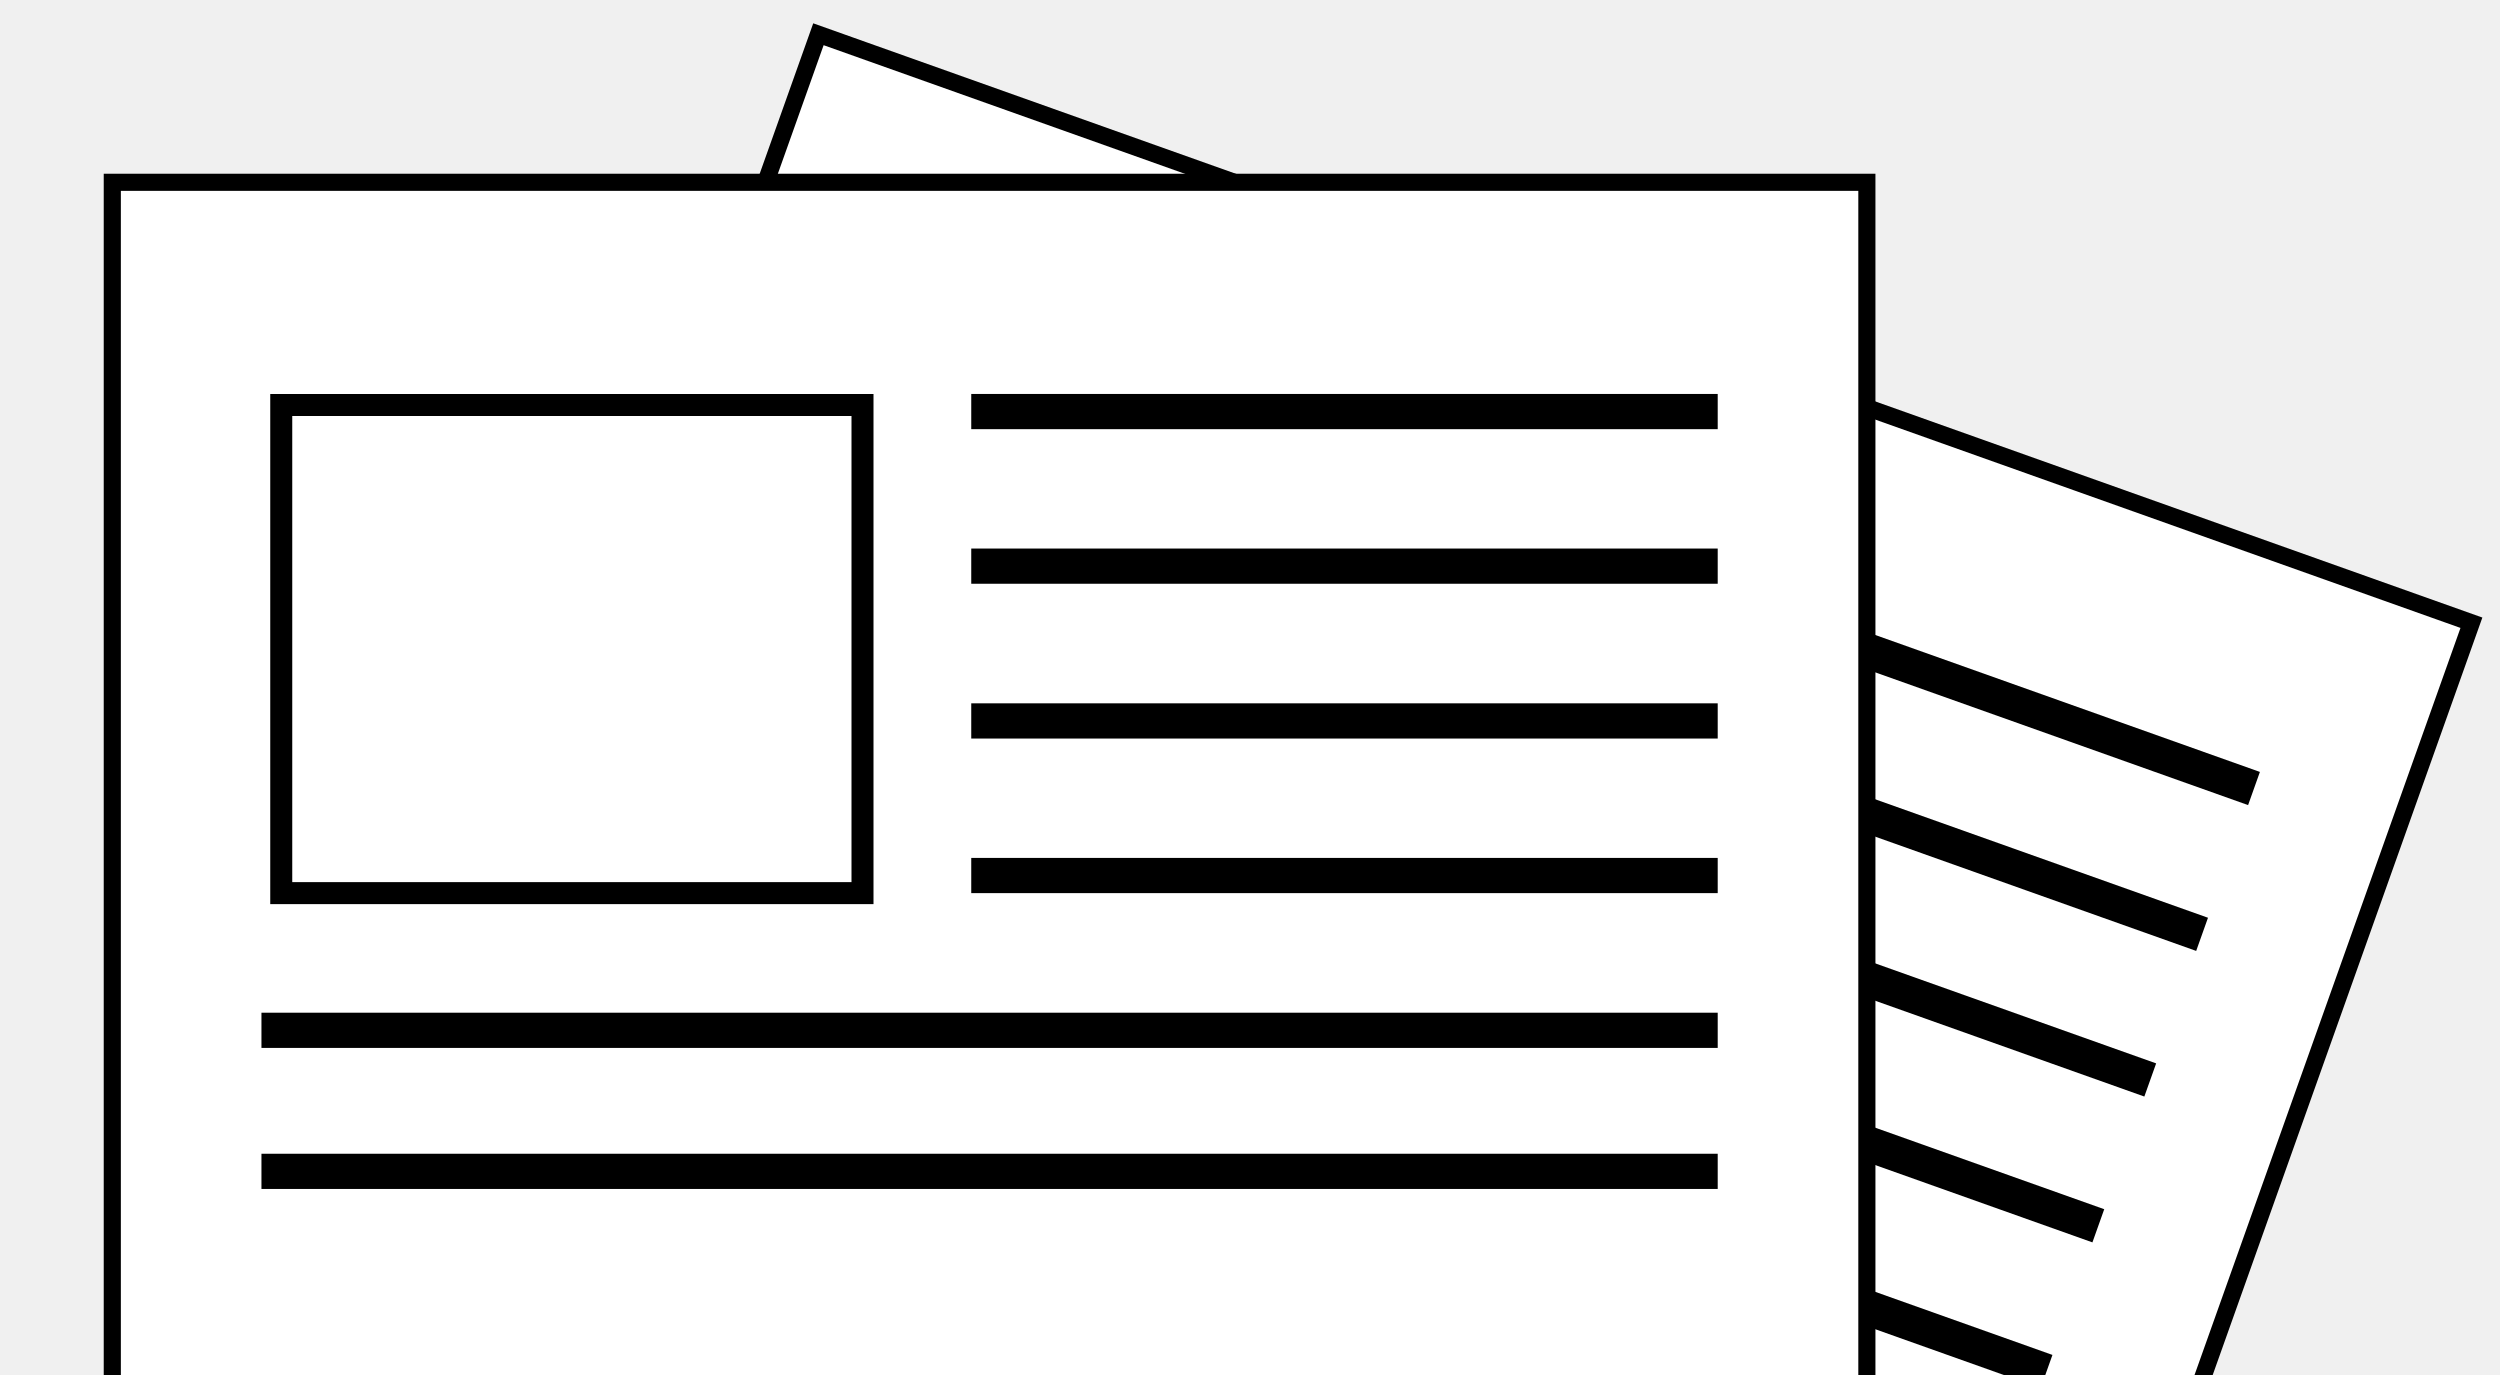
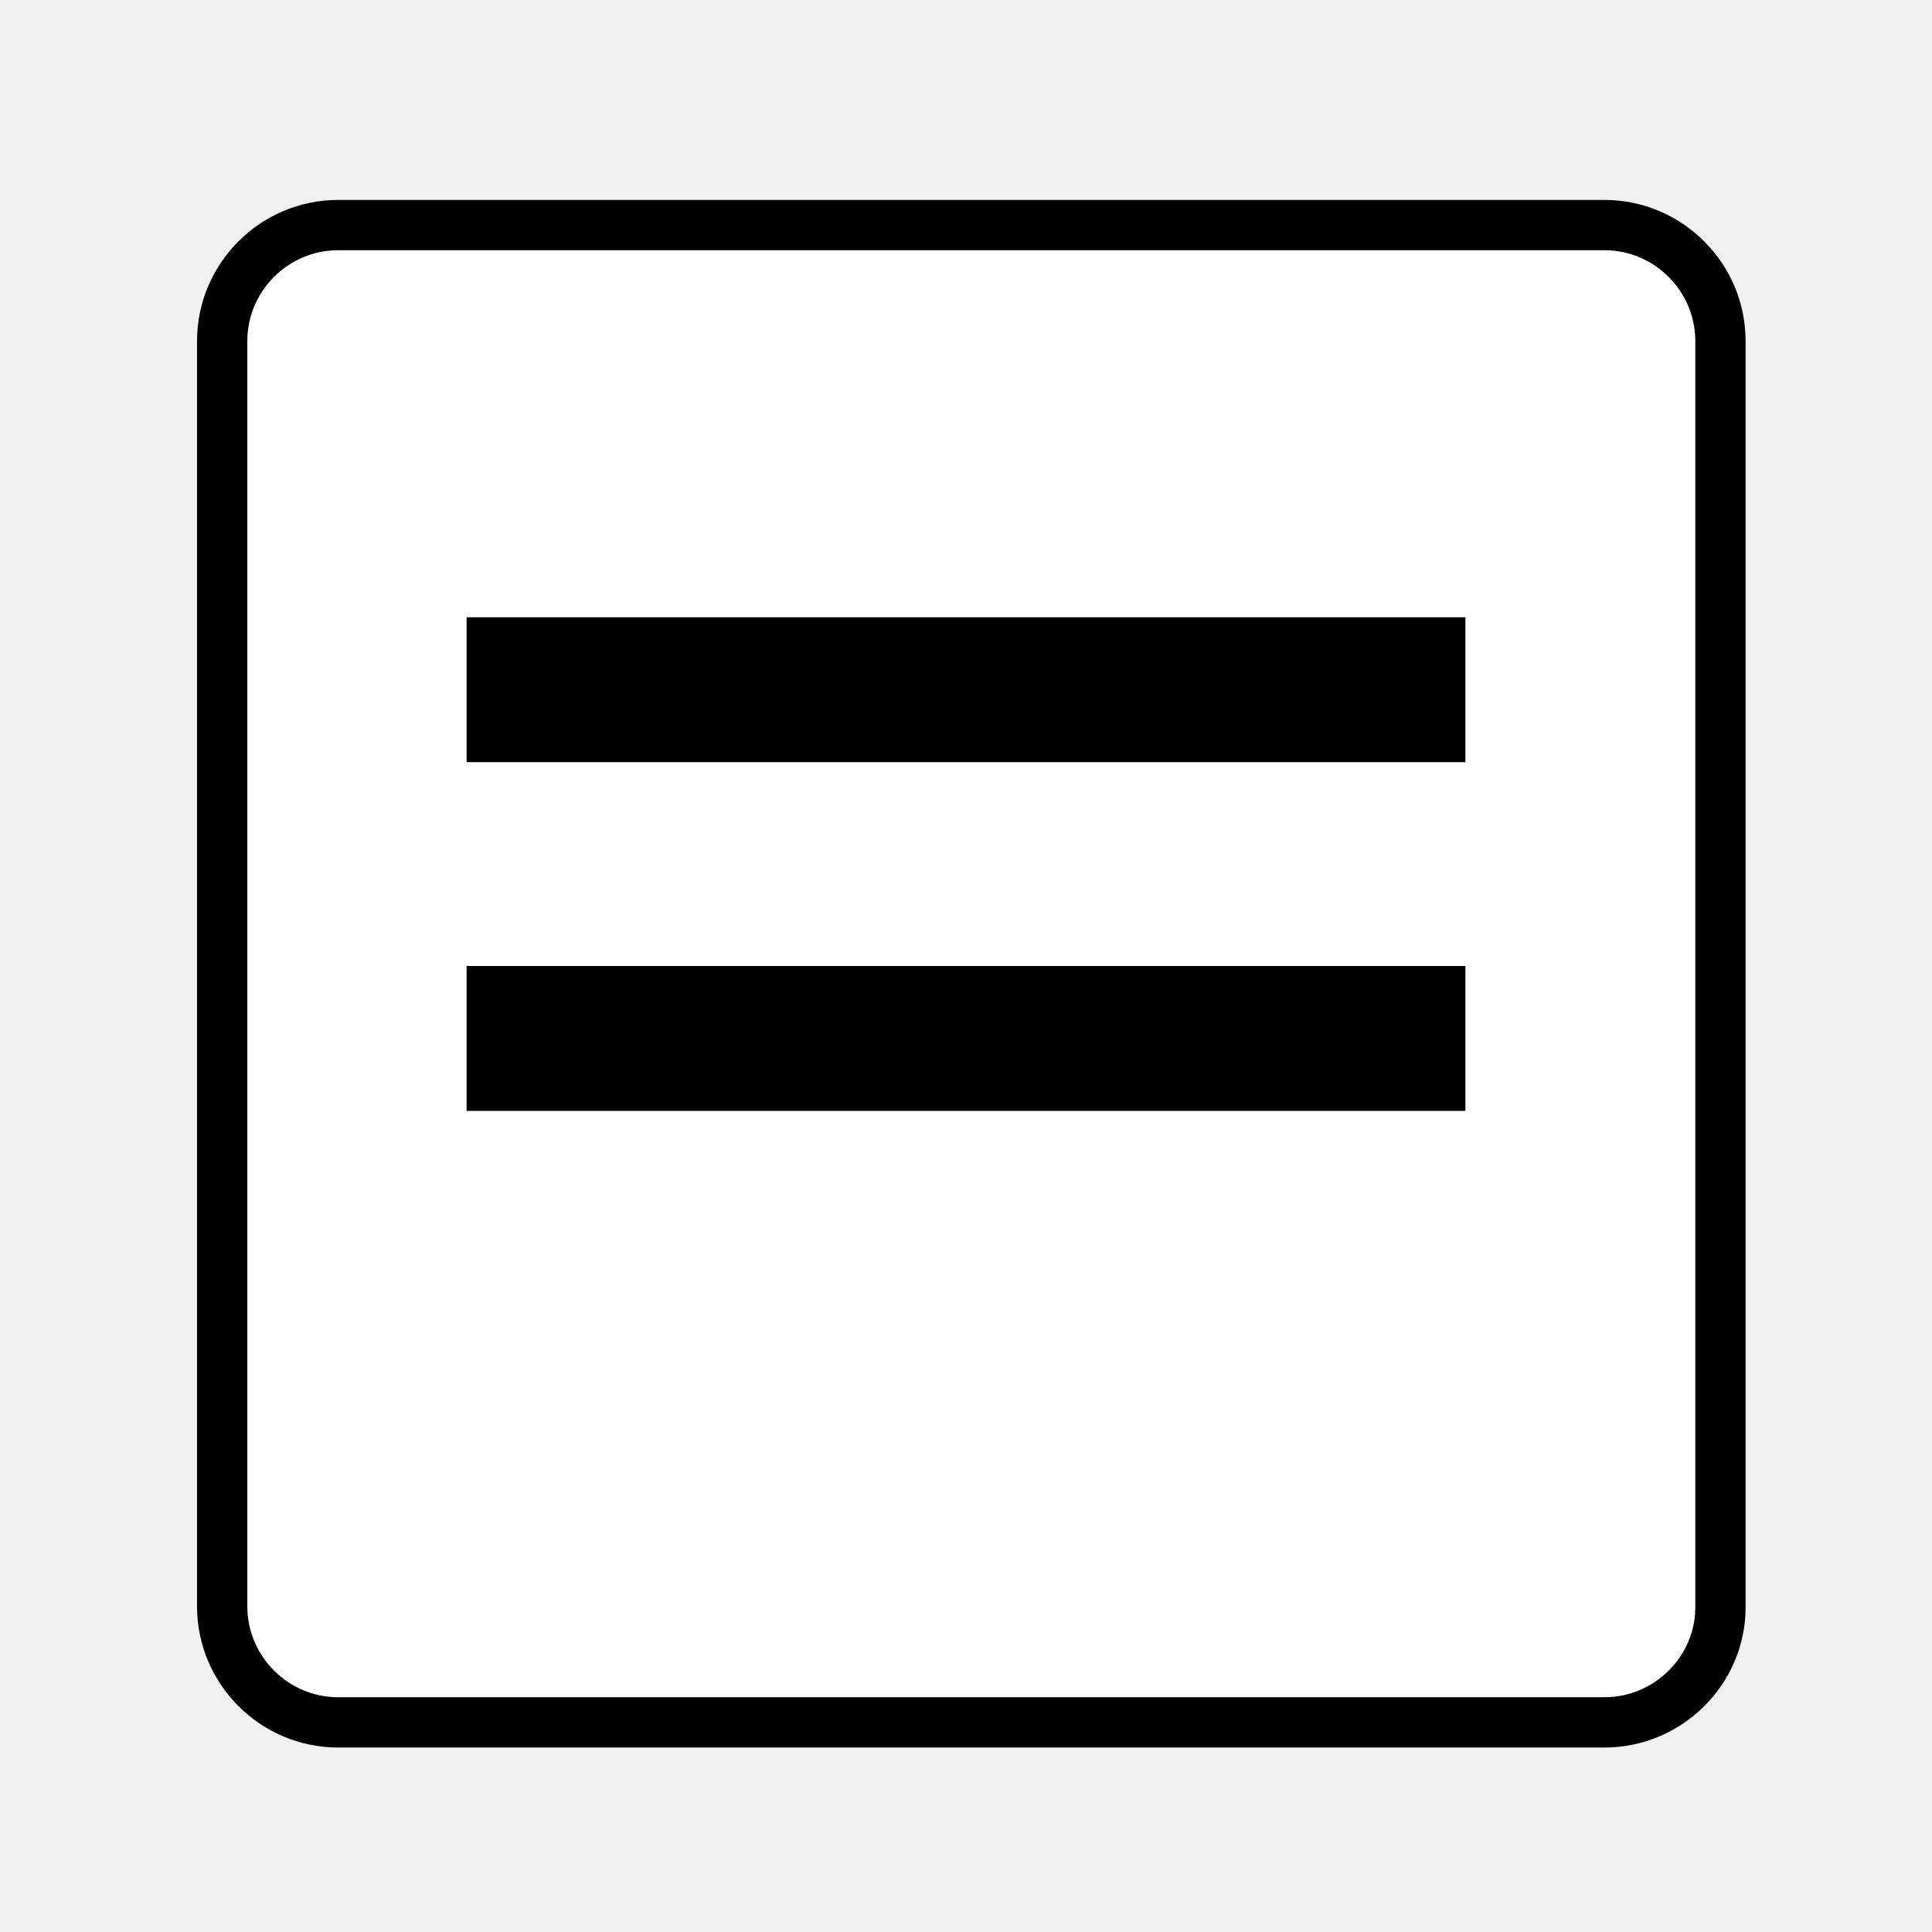
- <svg xmlns="http://www.w3.org/2000/svg" version="1.1" x="0px" y="0px" viewBox="0 0 120 66" style="enable-background:new 0 0 120 66;" xml:space="preserve">
+ <svg xmlns="http://www.w3.org/2000/svg" version="1.1" x="0px" y="0px" viewBox="0 0 200 200" style="enable-background:new 0 0 200 200;" xml:space="preserve">
  <style type="text/css">
	.st0{display:none;}
- 	.st1{display:inline;fill:#FFFFFF;}
- 	.st2{display:inline;}
- 	.st3{fill:#D49E14;}
- 	.st4{fill:#BD8717;}
- 	.st5{fill:#F5C632;}
- 	.st6{fill:#FFFFFF;stroke:#000000;stroke-miterlimit:10;}
- 	.st7{fill:#F9ECA8;}
- 	.st8{fill:#FFFFFF;stroke:#000000;stroke-width:0.822;stroke-miterlimit:10;}
- 	.st9{fill:#FFFFFF;stroke:#000000;stroke-width:1.056;stroke-miterlimit:10;}
- 	.st10{fill:#D2D2D2;}
+ 	.st1{display:inline;}
+ 	.st2{fill:#FFFFFF;stroke:#000000;stroke-width:5.206;stroke-linecap:round;stroke-linejoin:round;stroke-miterlimit:10;}
+ 	
+ 		.st3{display:inline;fill:#FFFFFF;stroke:#000000;stroke-width:5.206;stroke-linecap:round;stroke-linejoin:round;stroke-miterlimit:10;}
</style>
-   <g id="레이어_4" class="st0">
-     <rect class="st1" width="120" height="66" />
+   <g id="레이어_1_사본">
+     <g>
+       <g class="st0">
+         <path class="st1" d="M117.3,107.8l-2.7-5.6l2.2-0.2l0.8,2c0.2,0.7,0.5,1.3,0.7,2l0.1,0c0.3-0.7,0.5-1.4,0.8-2.1l0.8-2.2l2.1-0.2     l-2.7,6.2v3.3l-2.1,0.2L117.3,107.8z" />
+         <path class="st1" d="M122,101.4l5.7-0.6v1.7l-3.6,0.4v1.9l3.1-0.3v1.7l-3.1,0.3v2.1l3.8-0.4v1.7l-5.8,0.6V101.4z" />
+         <path class="st1" d="M129,100.7l2-0.2l0,7.4l3.6-0.3v1.7l-5.6,0.5L129,100.7z" />
+         <path class="st1" d="M135.5,100.1l2.1-0.2l0,7.4l3.6-0.3v1.7l-5.6,0.5L135.5,100.1z" />
+         <path class="st1" d="M141.1,104.1c0-3,1.7-4.9,4.1-5.1c2.5-0.2,4.1,1.3,4.1,4.3c0,3-1.7,5-4.1,5.2     C142.8,108.7,141.1,107.1,141.1,104.1z M147.2,103.5c0-1.8-0.8-2.8-2-2.7c-1.2,0.1-2,1.3-2,3.1s0.8,2.9,2,2.8     C146.4,106.6,147.2,105.3,147.2,103.5z" />
+         <path class="st1" d="M117.2,114.3l4.3-0.4c2.6-0.3,4.6,0.3,4.6,2.7c0,1.1-0.6,2.4-1.7,2.9v0.1c1.3,0.2,2.3,1.1,2.3,2.8     c0,2.6-2.2,4-4.9,4.2l-4.7,0.5L117.2,114.3z M121.3,119c1.4-0.1,2-0.8,2-1.7c0-1-0.7-1.3-2-1.2l-1.3,0.1v2.9L121.3,119z      M121.6,124.4c1.6-0.2,2.3-0.8,2.3-1.9c0-1.1-0.8-1.5-2.3-1.3l-1.6,0.2v3.3L121.6,124.4z" />
+         <path class="st1" d="M127.3,119.6c0-4.2,2.3-6.8,5.7-7.1c3.4-0.3,5.7,1.8,5.7,6c0,4.2-2.3,6.9-5.7,7.2     C129.6,126.1,127.3,123.8,127.3,119.6z M135.8,118.8c0-2.5-1.1-3.9-2.8-3.8c-1.7,0.2-2.8,1.8-2.8,4.3s1.1,4.1,2.8,3.9     C134.7,123.1,135.8,121.4,135.8,118.8z" />
+         <path class="st1" d="M141.8,118.1l-3.3-5.8l3.2-0.3l1.1,2.3c0.3,0.6,0.5,1.2,0.9,1.9l0.1,0c0.3-0.8,0.5-1.5,0.8-2.1l1-2.5l3-0.3     l-3.3,6.6l3.5,6.1l-3.2,0.3l-1.2-2.5c-0.3-0.6-0.6-1.3-0.9-2l-0.1,0c-0.3,0.8-0.6,1.5-0.9,2.2l-1.2,2.7l-3,0.3L141.8,118.1z" />
+       </g>
+     </g>
+     <path class="st2" d="M166.1,178.3H35c-6.6,0-12-5.4-12-12V35.3c0-6.6,5.4-12,12-12h131.1c6.6,0,12,5.4,12,12v131.1   C178.1,172.9,172.7,178.3,166.1,178.3z" />
+     <g class="st0">
+       <g class="st1">
+         <rect x="59.1" y="108.8" transform="matrix(0.7071 0.7071 -0.7071 0.7071 111.3916 -8.2843)" width="13.2" height="43" />
+         <g>
+           <rect x="59.1" y="108.8" transform="matrix(-0.7071 0.7071 -0.7071 -0.7071 204.2996 176.0152)" width="13.2" height="43" />
+         </g>
+       </g>
+       <g class="st1">
+         <rect x="128.8" y="47.9" transform="matrix(-1.836970e-16 1 -1 -1.836970e-16 204.7866 -66.0061)" width="13.2" height="43" />
+       </g>
+       <g class="st1">
+         <rect x="59.1" y="47.9" width="13.2" height="43" />
+         <g>
+           <rect x="59.1" y="47.9" transform="matrix(-1.836970e-16 1 -1 -1.836970e-16 135.0861 3.6944)" width="13.2" height="43" />
+         </g>
+       </g>
+       <g class="st1">
+         <g>
+           <g>
+             <rect x="128.8" y="112.3" transform="matrix(0.7071 0.7071 -0.7071 0.7071 134.2873 -56.5424)" width="13.2" height="43" />
+           </g>
+         </g>
+         <circle cx="124.2" cy="122.6" r="5.9" />
+         <circle cx="146.8" cy="145.2" r="5.9" />
+       </g>
+     </g>
+     <rect x="48.3" y="63.9" width="103.4" height="15" />
+     <rect x="48.3" y="100" width="103.4" height="15" />
  </g>
  <g id="레이어_1" class="st0">
-     <g class="st2">
-       <polygon class="st3" points="15.96,3.51 79.14,0.11 110.59,7.14 47.68,13.14   " />
-       <polygon class="st4" points="79.14,0.11 79.14,33.1 15.96,33.1 15.96,3.51   " />
-       <polygon class="st3" points="15.96,3.51 15.96,56.27 47.68,65.89 47.68,13.14   " />
-       <polygon class="st5" points="47.68,13.14 47.68,65.89 110.59,59.89 110.59,7.14   " />
+     <g class="st1">
      <g class="st0">
-         <path class="st2" d="M77.33,40.75l-2.74-5.64l2.2-0.22l0.81,2.03c0.24,0.66,0.48,1.28,0.74,1.96l0.06-0.01     c0.26-0.74,0.52-1.4,0.76-2.11l0.81-2.19l2.14-0.21l-2.73,6.18l0,3.28l-2.05,0.2L77.33,40.75z" />
-         <path class="st2" d="M82.04,34.38l5.69-0.56l0,1.74l-3.63,0.36l0,1.85l3.09-0.3l0,1.74l-3.09,0.3l0,2.12l3.77-0.37l0,1.74     l-5.83,0.57L82.04,34.38z" />
-         <path class="st2" d="M88.98,33.7l2.05-0.2l0.01,7.45l3.58-0.35l0,1.74l-5.63,0.55L88.98,33.7z" />
-         <path class="st2" d="M95.49,33.06l2.05-0.2l0.01,7.45l3.58-0.35l0,1.74l-5.64,0.55L95.49,33.06z" />
-         <path class="st2" d="M101.09,37.06c0-3,1.67-4.89,4.12-5.13c2.45-0.24,4.12,1.33,4.13,4.32c0,3-1.67,4.97-4.12,5.21     C102.77,41.7,101.09,40.06,101.09,37.06z M107.23,36.46c0-1.84-0.78-2.85-2.02-2.73c-1.24,0.12-2.02,1.29-2.02,3.13     c0,1.84,0.79,2.93,2.02,2.81S107.23,38.3,107.23,36.46z" />
-         <path class="st2" d="M77.15,47.33l4.3-0.42c2.61-0.26,4.64,0.27,4.64,2.7c0,1.14-0.63,2.42-1.65,2.91v0.08     c1.28,0.21,2.28,1.07,2.28,2.77c0,2.59-2.16,3.96-4.89,4.23l-4.66,0.46L77.15,47.33z M81.32,52.01c1.38-0.14,1.99-0.79,1.99-1.71     c0-0.98-0.65-1.3-1.97-1.17l-1.35,0.13l0,2.88L81.32,52.01z M81.59,57.39c1.55-0.15,2.35-0.79,2.35-1.95     c0-1.12-0.79-1.49-2.35-1.34L80,54.27l0,3.28L81.59,57.39z" />
-         <path class="st2" d="M87.27,52.64c0-4.16,2.31-6.77,5.7-7.1s5.71,1.84,5.72,5.98c0,4.16-2.31,6.88-5.7,7.21     S87.27,56.8,87.27,52.64z M95.77,51.81c0-2.55-1.09-3.95-2.8-3.78c-1.71,0.17-2.79,1.78-2.79,4.33c0,2.55,1.09,4.06,2.8,3.89     C94.7,56.08,95.77,54.36,95.77,51.81z" />
-         <path class="st2" d="M101.8,51.08l-3.28-5.85l3.17-0.31l1.1,2.3c0.28,0.56,0.55,1.19,0.92,1.95l0.08-0.01     c0.29-0.83,0.55-1.51,0.8-2.12l1-2.5l3.03-0.3l-3.26,6.63l3.48,6.07l-3.17,0.31l-1.24-2.47c-0.32-0.63-0.61-1.25-0.95-2     l-0.08,0.01c-0.3,0.81-0.58,1.5-0.86,2.18l-1.17,2.71l-3.03,0.3L101.8,51.08z" />
+         <path class="st1" d="M117.3,107.8l-2.7-5.6l2.2-0.2l0.8,2c0.2,0.7,0.5,1.3,0.7,2l0.1,0c0.3-0.7,0.5-1.4,0.8-2.1l0.8-2.2l2.1-0.2     l-2.7,6.2v3.3l-2.1,0.2L117.3,107.8z" />
+         <path class="st1" d="M122,101.4l5.7-0.6v1.7l-3.6,0.4v1.9l3.1-0.3v1.7l-3.1,0.3v2.1l3.8-0.4v1.7l-5.8,0.6V101.4z" />
+         <path class="st1" d="M129,100.7l2-0.2l0,7.4l3.6-0.3v1.7l-5.6,0.5L129,100.7z" />
+         <path class="st1" d="M135.5,100.1l2.1-0.2l0,7.4l3.6-0.3v1.7l-5.6,0.5L135.5,100.1z" />
+         <path class="st1" d="M141.1,104.1c0-3,1.7-4.9,4.1-5.1c2.5-0.2,4.1,1.3,4.1,4.3c0,3-1.7,5-4.1,5.2     C142.8,108.7,141.1,107.1,141.1,104.1z M147.2,103.5c0-1.8-0.8-2.8-2-2.7c-1.2,0.1-2,1.3-2,3.1s0.8,2.9,2,2.8     C146.4,106.6,147.2,105.3,147.2,103.5z" />
+         <path class="st1" d="M117.2,114.3l4.3-0.4c2.6-0.3,4.6,0.3,4.6,2.7c0,1.1-0.6,2.4-1.7,2.9v0.1c1.3,0.2,2.3,1.1,2.3,2.8     c0,2.6-2.2,4-4.9,4.2l-4.7,0.5L117.2,114.3z M121.3,119c1.4-0.1,2-0.8,2-1.7c0-1-0.7-1.3-2-1.2l-1.3,0.1v2.9L121.3,119z      M121.6,124.4c1.6-0.2,2.3-0.8,2.3-1.9c0-1.1-0.8-1.5-2.3-1.3l-1.6,0.2v3.3L121.6,124.4z" />
+         <path class="st1" d="M127.3,119.6c0-4.2,2.3-6.8,5.7-7.1c3.4-0.3,5.7,1.8,5.7,6c0,4.2-2.3,6.9-5.7,7.2     C129.6,126.1,127.3,123.8,127.3,119.6z M135.8,118.8c0-2.5-1.1-3.9-2.8-3.8c-1.7,0.2-2.8,1.8-2.8,4.3s1.1,4.1,2.8,3.9     C134.7,123.1,135.8,121.4,135.8,118.8z" />
+         <path class="st1" d="M141.8,118.1l-3.3-5.8l3.2-0.3l1.1,2.3c0.3,0.6,0.5,1.2,0.9,1.9l0.1,0c0.3-0.8,0.5-1.5,0.8-2.1l1-2.5l3-0.3     l-3.3,6.6l3.5,6.1l-3.2,0.3l-1.2-2.5c-0.3-0.6-0.6-1.3-0.9-2l-0.1,0c-0.3,0.8-0.6,1.5-0.9,2.2l-1.2,2.7l-3,0.3L141.8,118.1z" />
      </g>
-       <path class="st6" d="M47.68,13.14" />
-       <polygon class="st7" points="15.96,3.51 1.81,20.39 31.82,34.7 47.68,13.14   " />
-       <polygon class="st7" points="47.68,13.14 55.17,34.7 120,26.77 110.59,7.14   " />
    </g>
-   </g>
-   <g id="레이어_2">
-     <g>
-       <rect x="26" y="13.89" transform="matrix(0.9421 0.3354 -0.3354 0.9421 19.4488 -20.1623)" class="st8" width="84.22" height="64.69" />
+     <path class="st3" d="M166.1,178.3H35c-6.6,0-12-5.4-12-12V35.3c0-6.6,5.4-12,12-12h131.1c6.6,0,12,5.4,12,12v131.1   C178.1,172.9,172.7,178.3,166.1,178.3z" />
+     <g class="st1">
      <g>
-         <rect x="73.4" y="30.99" transform="matrix(0.9421 0.3354 -0.3354 0.9421 15.9637 -28.779)" width="35.83" height="1.69" />
-         <rect x="70.91" y="37.99" transform="matrix(0.9421 0.3354 -0.3354 0.9421 18.1655 -27.5388)" width="35.83" height="1.69" />
-         <rect x="68.42" y="44.98" transform="matrix(0.9421 0.3354 -0.3354 0.9421 20.3673 -26.2986)" width="35.83" height="1.69" />
-         <rect x="65.93" y="51.98" transform="matrix(0.9421 0.3354 -0.3354 0.9421 22.5691 -25.0584)" width="35.83" height="1.69" />
-         <rect x="30.36" y="53.26" transform="matrix(0.9421 0.3354 -0.3354 0.9421 21.9258 -18.7671)" width="69.9" height="1.69" />
-         <rect x="28.09" y="59.64" transform="matrix(0.9421 0.3354 -0.3354 0.9421 23.9339 -17.6361)" width="69.9" height="1.69" />
+         <rect x="59.1" y="108.8" transform="matrix(0.7071 0.7071 -0.7071 0.7071 111.3916 -8.2843)" width="13.2" height="43" />
+         <g>
+           <rect x="59.1" y="108.8" transform="matrix(-0.7071 0.7071 -0.7071 -0.7071 204.2996 176.0152)" width="13.2" height="43" />
+         </g>
      </g>
-       <rect x="38.6" y="18.43" transform="matrix(0.9421 0.3354 -0.3354 0.9421 13.151 -15.8763)" class="st9" width="27.9" height="23.43" />
-     </g>
-     <g>
-       <rect x="5.39" y="8.75" class="st8" width="84.22" height="64.69" />
      <g>
-         <rect x="46.62" y="18.91" width="35.83" height="1.69" />
-         <rect x="46.62" y="26.33" width="35.83" height="1.69" />
-         <rect x="46.62" y="33.76" width="35.83" height="1.69" />
-         <rect x="46.62" y="41.18" width="35.83" height="1.69" />
-         <rect x="12.55" y="48.61" width="69.9" height="1.69" />
-         <rect x="12.55" y="55.38" width="69.9" height="1.69" />
+         <rect x="128.8" y="47.9" transform="matrix(-1.836970e-16 1 -1 -1.836970e-16 204.7866 -66.0061)" width="13.2" height="43" />
      </g>
-       <rect x="13.5" y="19.44" class="st9" width="27.9" height="23.43" />
-     </g>
-   </g>
-   <g id="레이어_3" class="st0">
-     <g class="st2">
-       <polygon class="st5" points="26.42,17.96 30.92,27.07 40.97,28.53 33.7,35.63 35.41,45.64 26.42,40.91 17.43,45.64 19.15,35.63     11.87,28.53 21.92,27.07   " />
-       <polygon class="st5" points="60,17.96 64.5,27.07 74.55,28.53 67.27,35.63 68.99,45.64 60,40.91 51.01,45.64 52.73,35.63     45.45,28.53 55.5,27.07   " />
-       <polygon class="st10" points="93.58,17.96 98.08,27.07 108.13,28.53 100.85,35.63 102.57,45.64 93.58,40.91 84.59,45.64     86.3,35.63 79.03,28.53 89.08,27.07   " />
+       <g>
+         <rect x="59.1" y="47.9" width="13.2" height="43" />
+         <g>
+           <rect x="59.1" y="47.9" transform="matrix(-1.836970e-16 1 -1 -1.836970e-16 135.0861 3.6944)" width="13.2" height="43" />
+         </g>
+       </g>
+       <g>
+         <g>
+           <g>
+             <rect x="128.8" y="112.3" transform="matrix(0.7071 0.7071 -0.7071 0.7071 134.2873 -56.5424)" width="13.2" height="43" />
+           </g>
+         </g>
+         <circle cx="124.2" cy="122.6" r="5.9" />
+         <circle cx="146.8" cy="145.2" r="5.9" />
+       </g>
    </g>
  </g>
</svg>
